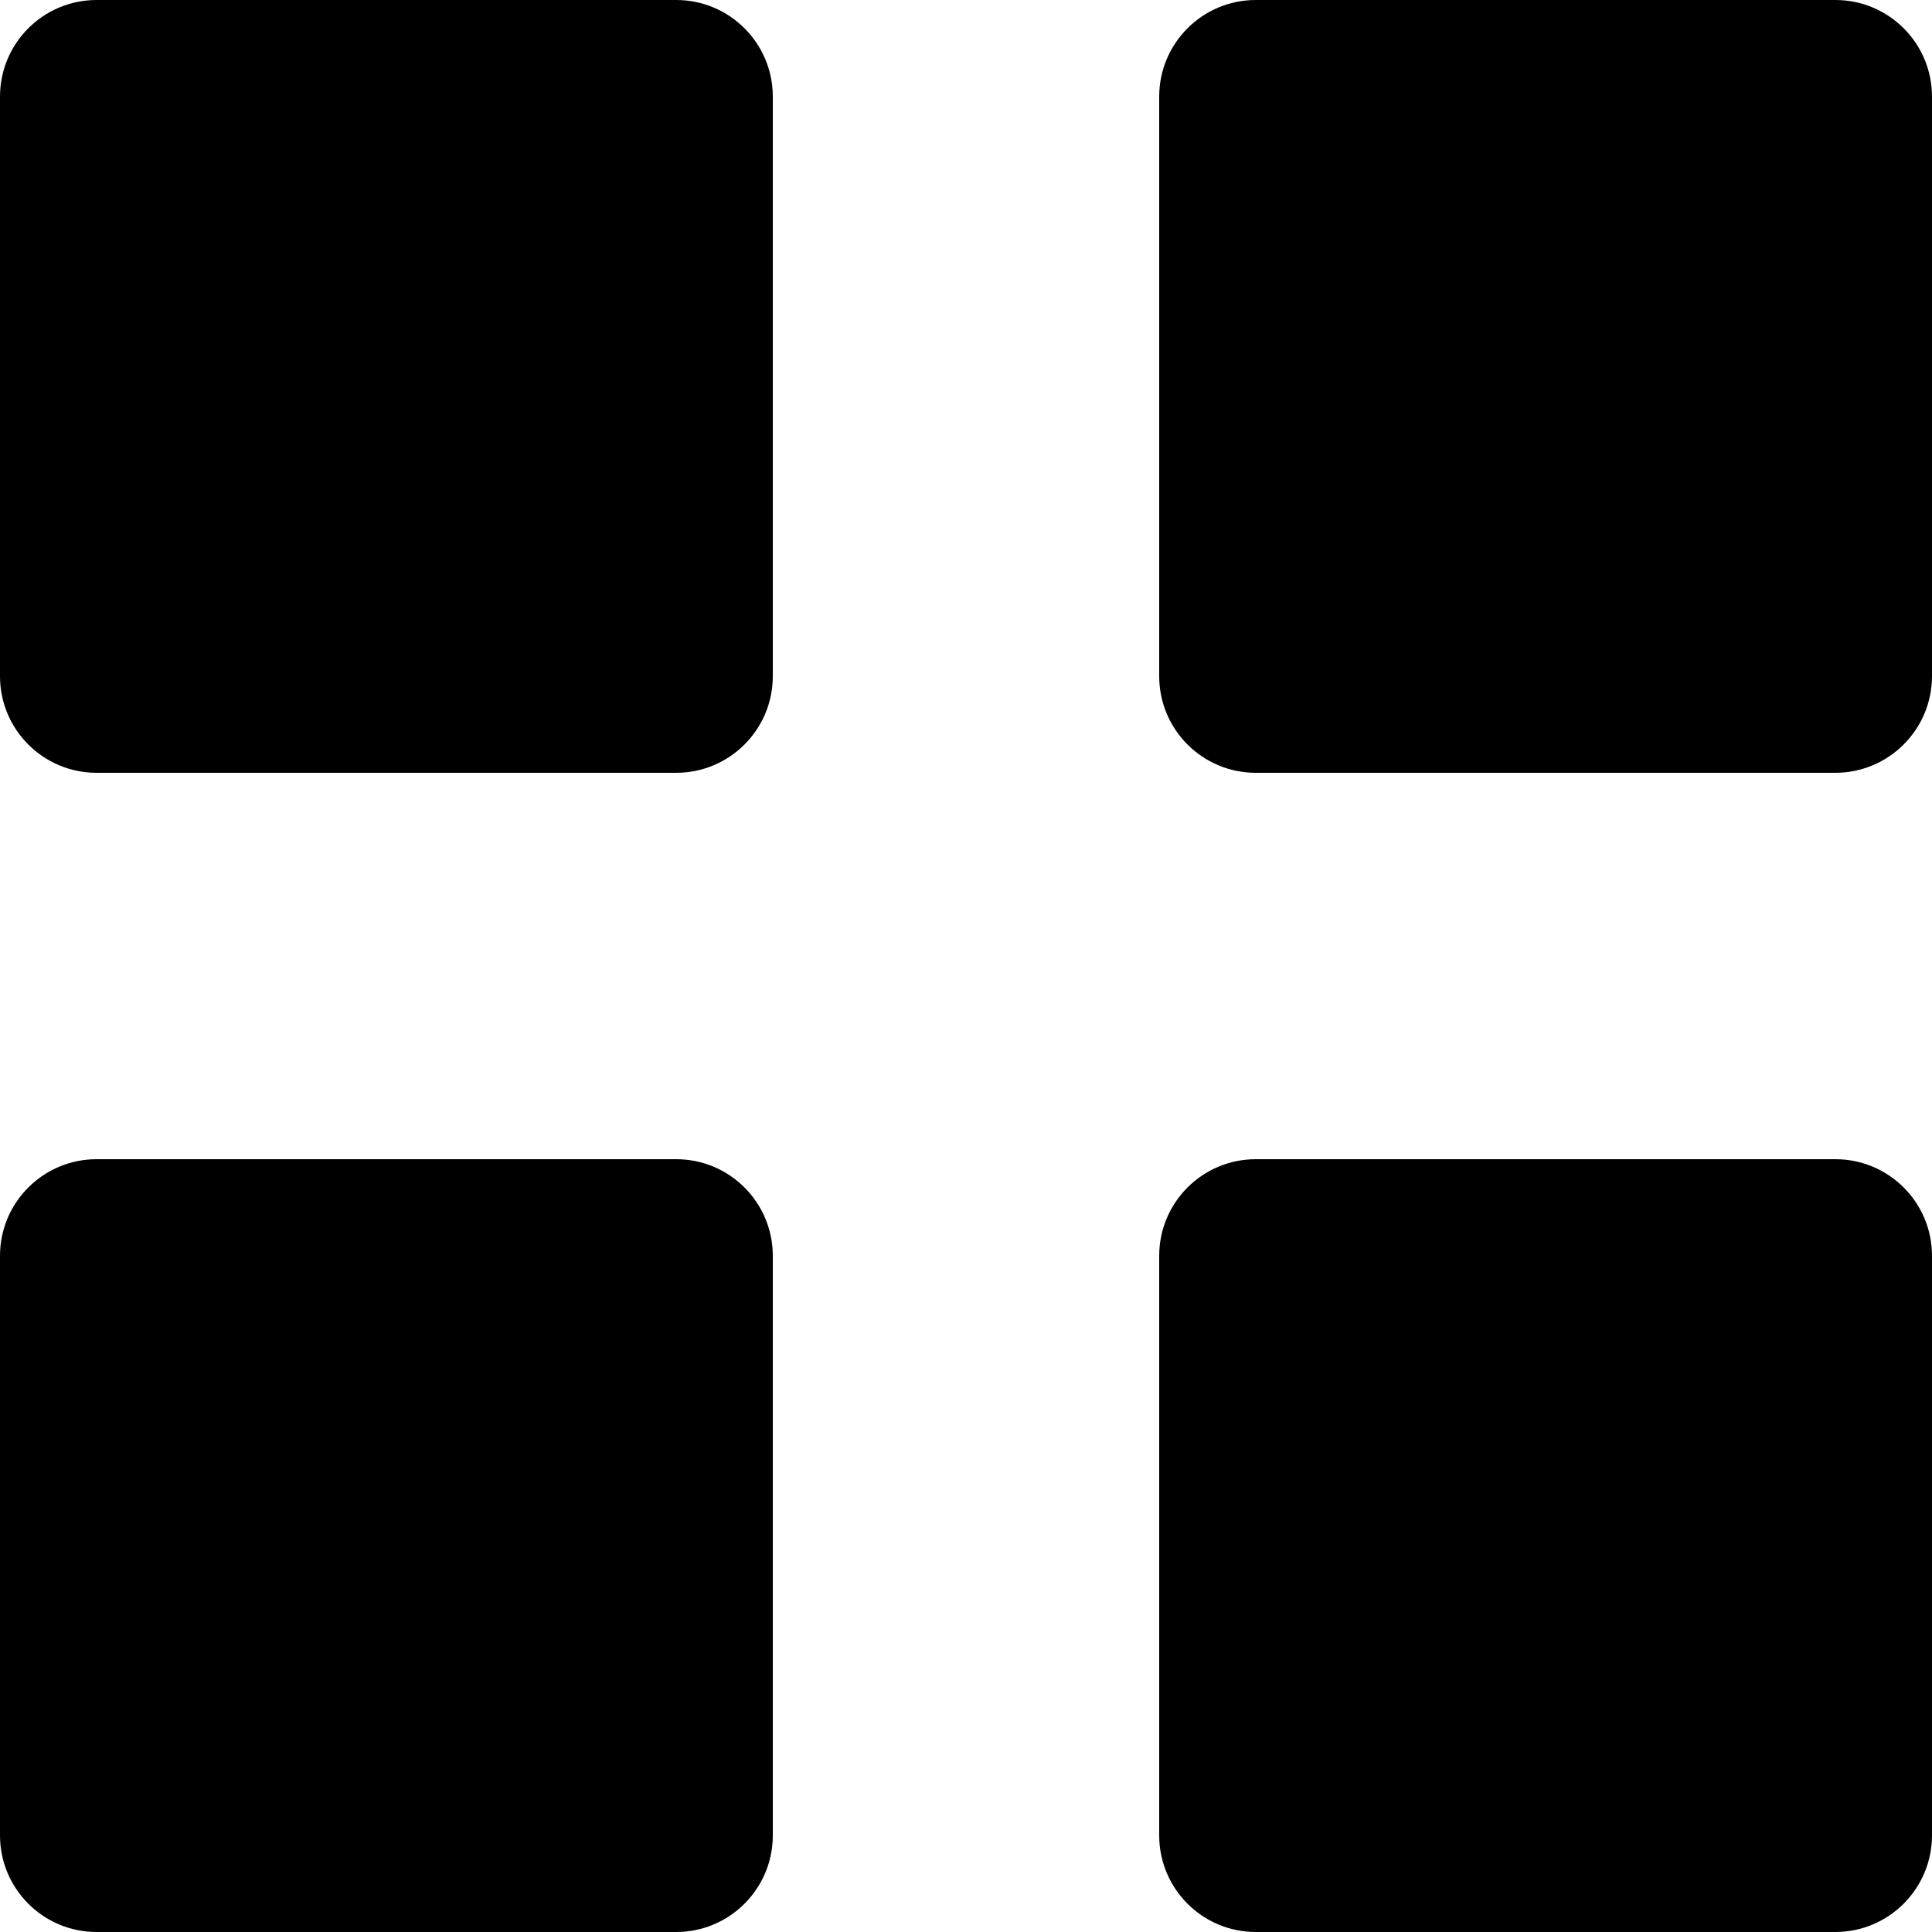
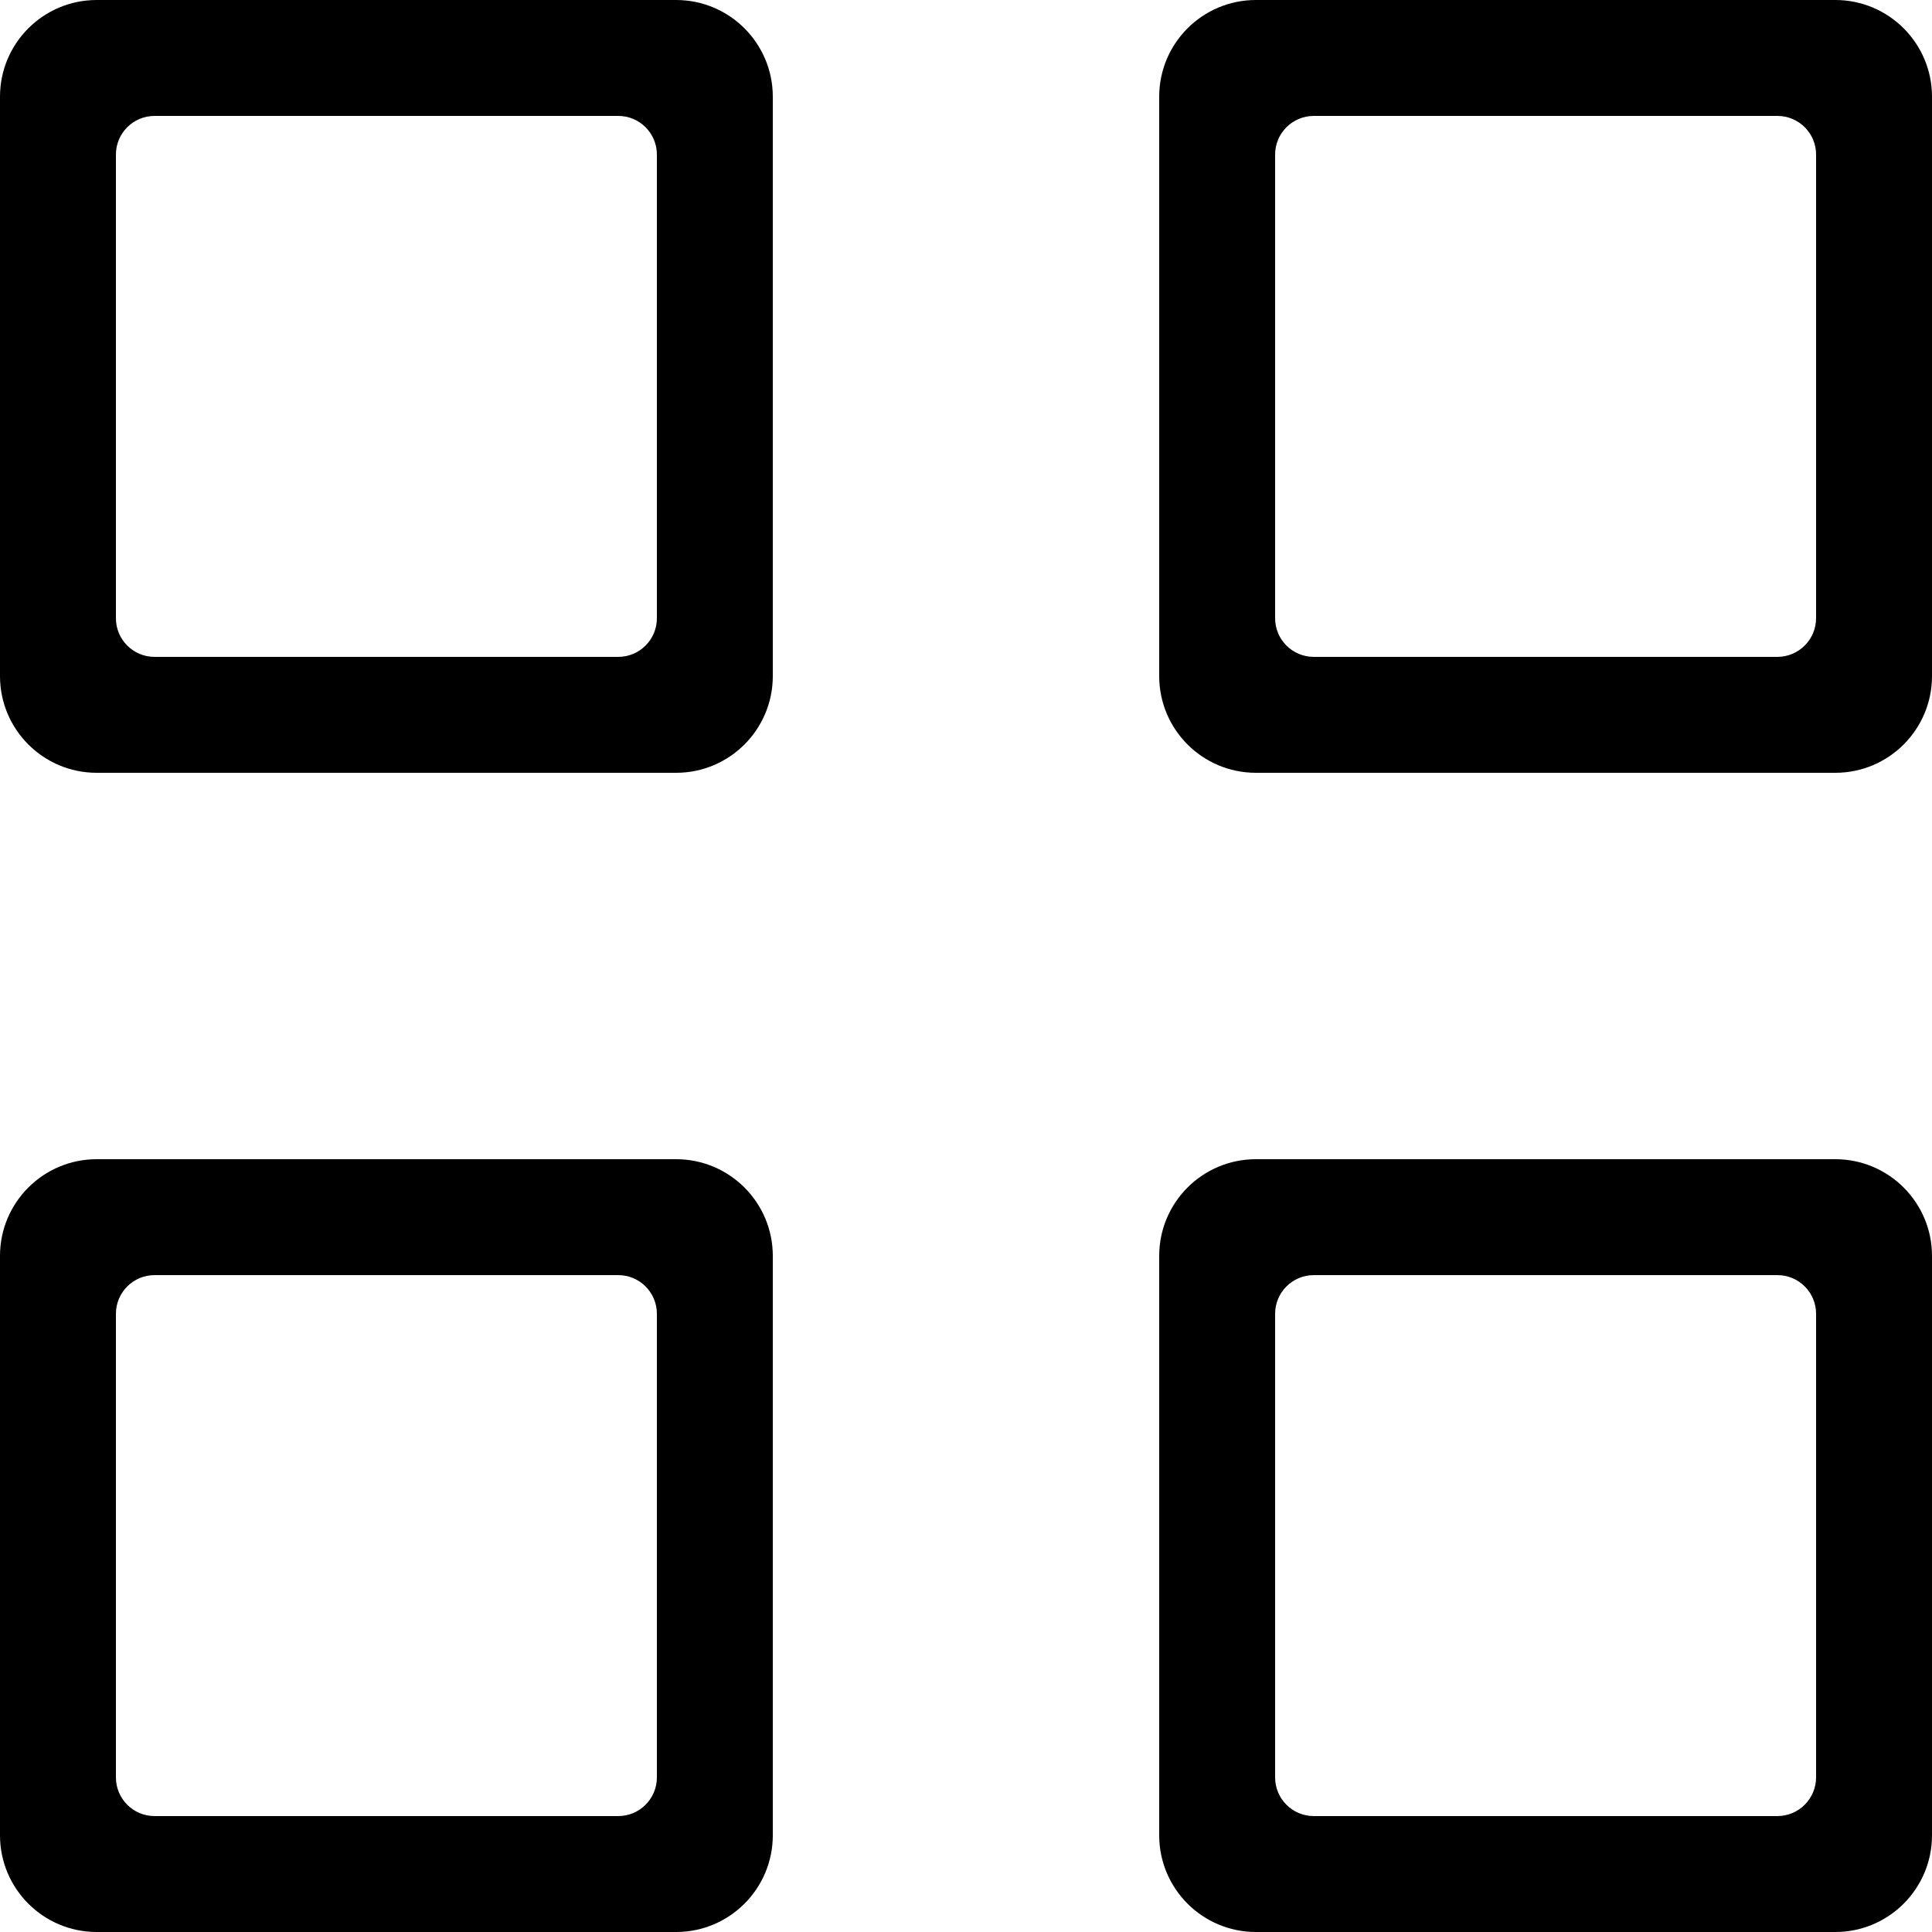
<svg xmlns="http://www.w3.org/2000/svg" width="100" height="100" viewBox="0 0 100 100">
  <defs>
    <clipPath id="b">
      <rect width="100" height="100" />
    </clipPath>
  </defs>
  <g id="a" clip-path="url(#b)">
-     <path d="M-7755-448a5,5,0,0,1-5-5v-30a5,5,0,0,1,5-5h30a5,5,0,0,1,5,5v30a5.006,5.006,0,0,1-5,5Zm-60,0a5,5,0,0,1-5-5v-30a5,5,0,0,1,5-5h30a5,5,0,0,1,5,5v30a5,5,0,0,1-5,5Zm60-60a5,5,0,0,1-5-5v-30a5,5,0,0,1,5-5h30a5,5,0,0,1,5,5v30a5.006,5.006,0,0,1-5,5Zm-60,0a5,5,0,0,1-5-5v-30a5,5,0,0,1,5-5h30a5,5,0,0,1,5,5v30a5,5,0,0,1-5,5Z" transform="translate(7820 548)" />
+     <path d="M-3842-19092h-30a5.006,5.006,0,0,1-5-5v-30a5.006,5.006,0,0,1,5-5h30a5.006,5.006,0,0,1,5,5v30A5.006,5.006,0,0,1-3842-19092Zm-27-34a2,2,0,0,0-2,2v24a2,2,0,0,0,2,2h24a2.006,2.006,0,0,0,2-2v-24a2,2,0,0,0-2-2Zm-33,34h-30a5.006,5.006,0,0,1-5-5v-30a5.006,5.006,0,0,1,5-5h30a5.006,5.006,0,0,1,5,5v30A5.006,5.006,0,0,1-3902-19092Zm-27-34a2,2,0,0,0-2,2v24a2,2,0,0,0,2,2h24a2,2,0,0,0,2-2v-24a2,2,0,0,0-2-2Zm87-26h-30a5.006,5.006,0,0,1-5-5v-30a5.006,5.006,0,0,1,5-5h30a5.006,5.006,0,0,1,5,5v30A5.006,5.006,0,0,1-3842-19152Zm-27-34a2,2,0,0,0-2,2v24a2,2,0,0,0,2,2h24a2.006,2.006,0,0,0,2-2v-24a2,2,0,0,0-2-2Zm-33,34h-30a5.006,5.006,0,0,1-5-5v-30a5.006,5.006,0,0,1,5-5h30a5.006,5.006,0,0,1,5,5v30A5.006,5.006,0,0,1-3902-19152Zm-27-34a2,2,0,0,0-2,2v24a2,2,0,0,0,2,2h24a2,2,0,0,0,2-2v-24a2,2,0,0,0-2-2Z" transform="translate(3937 19192)" />
  </g>
</svg>
